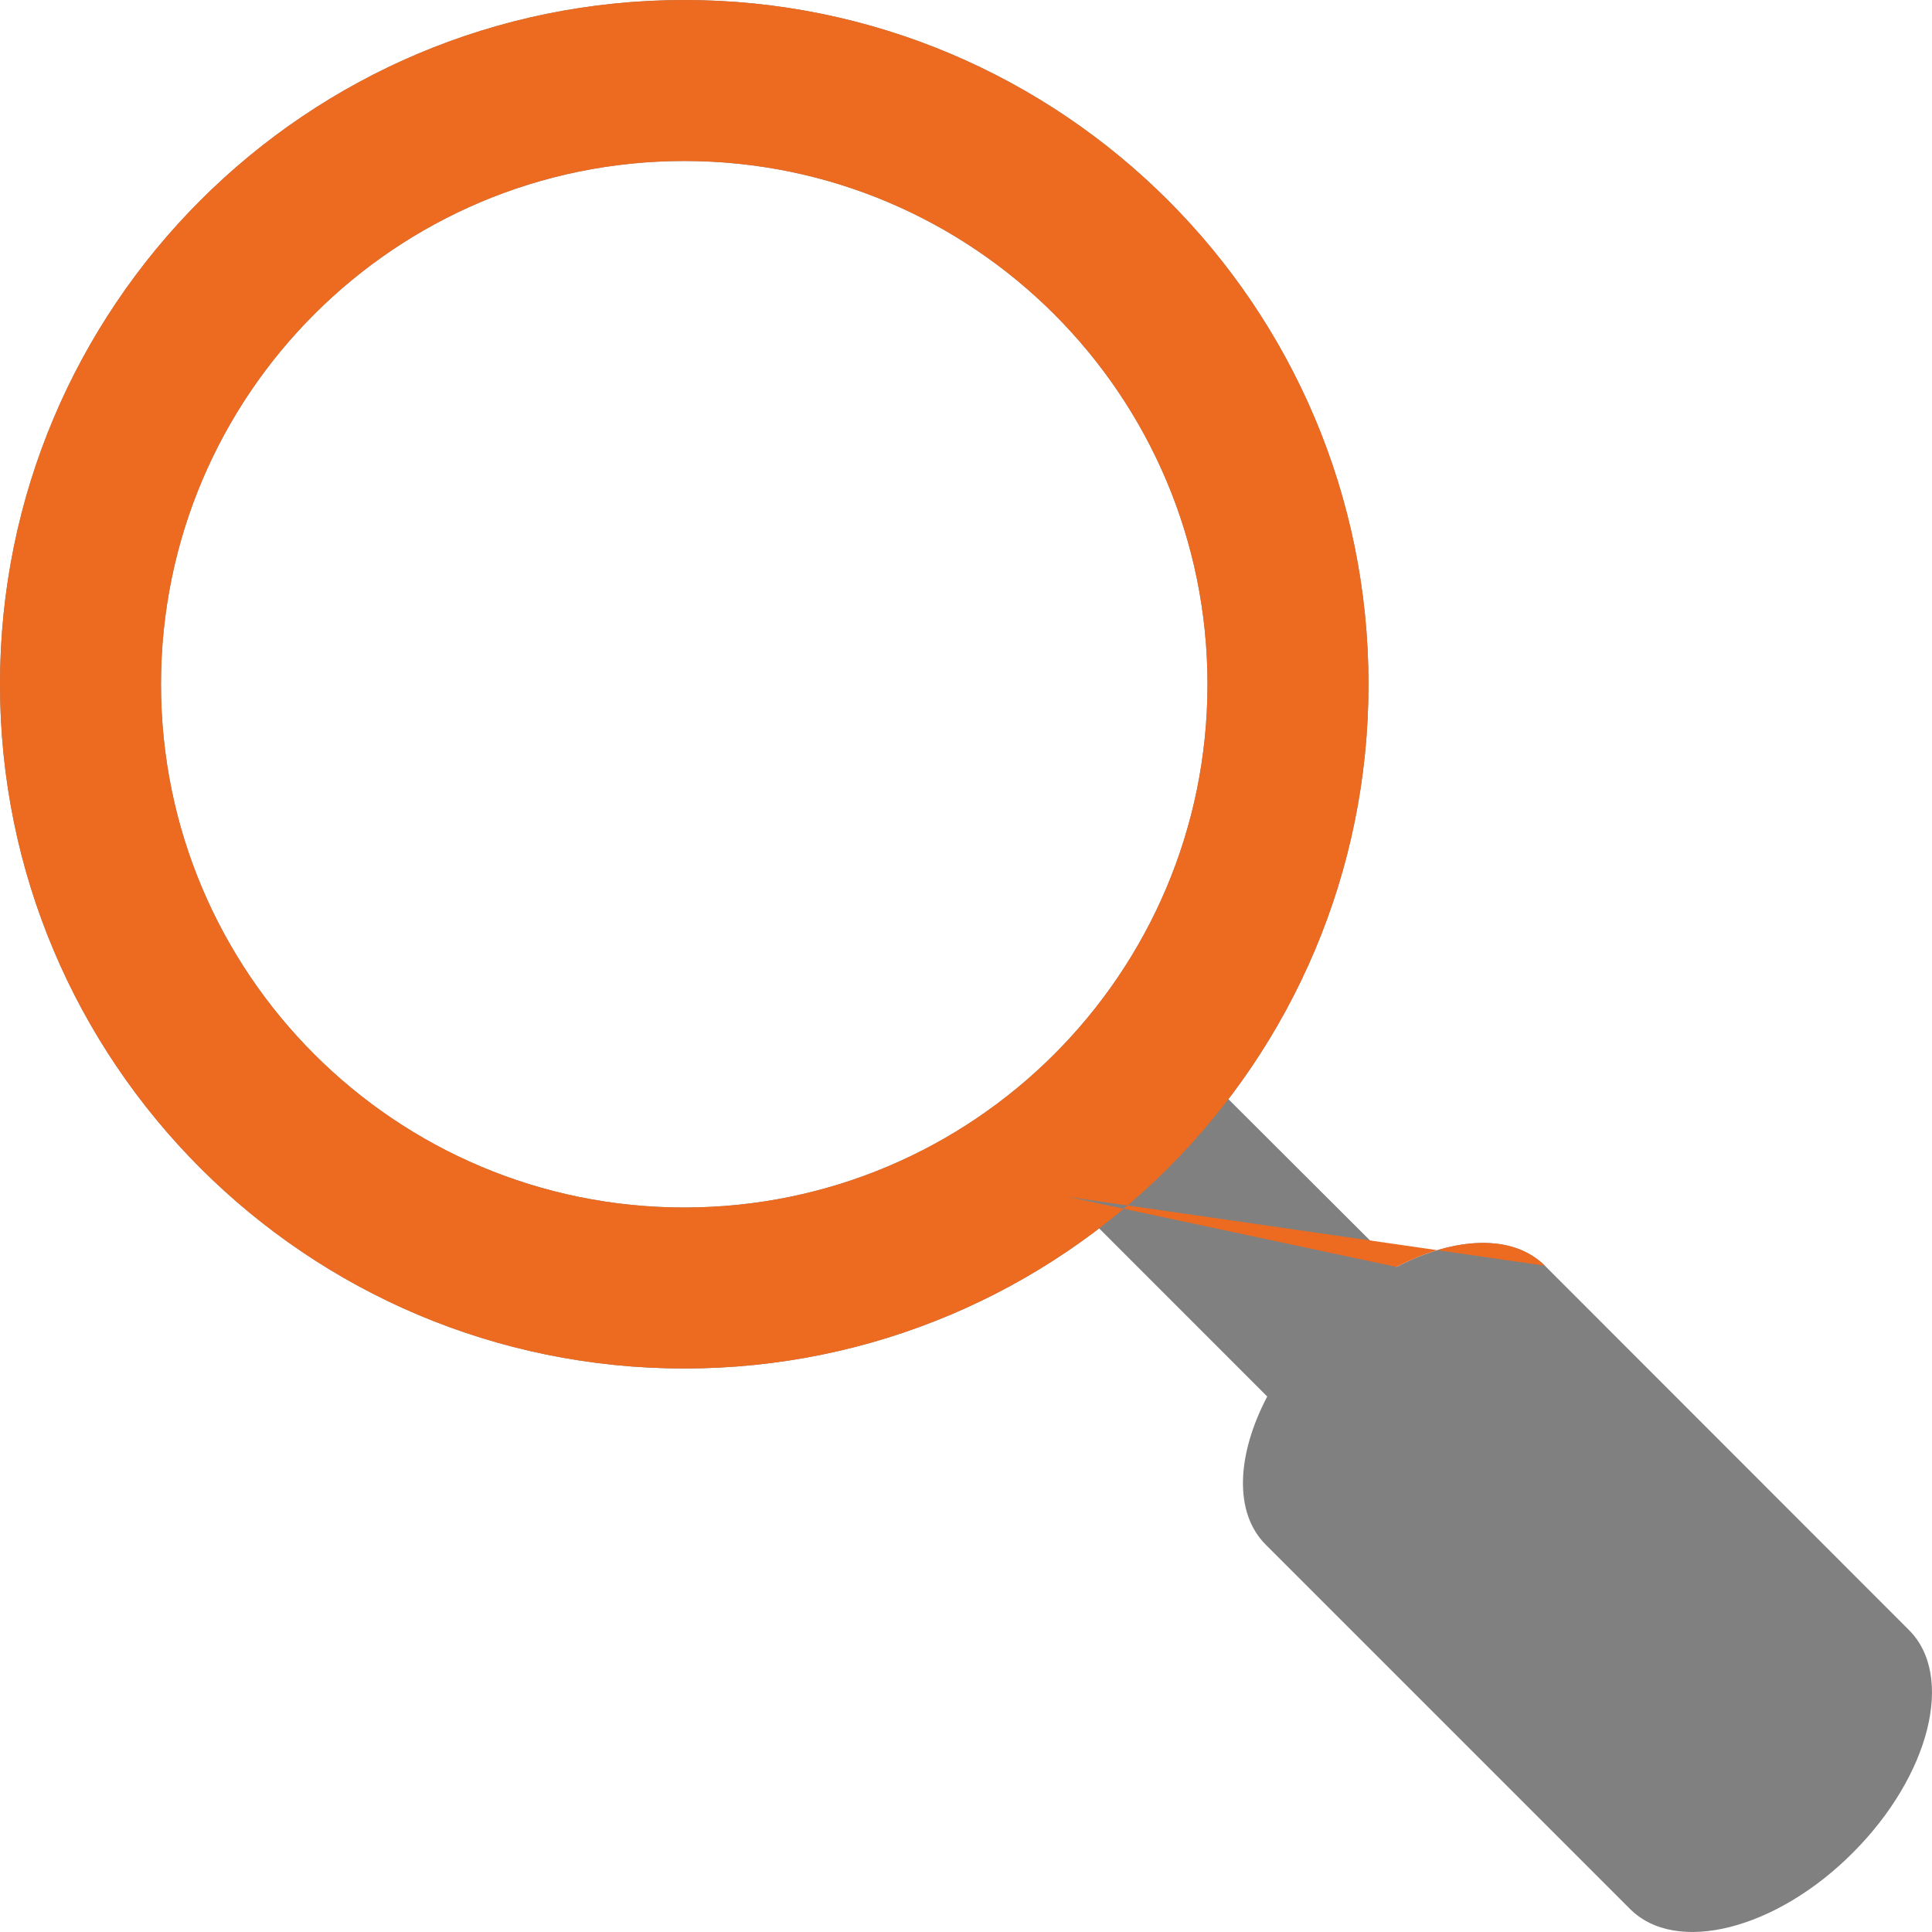
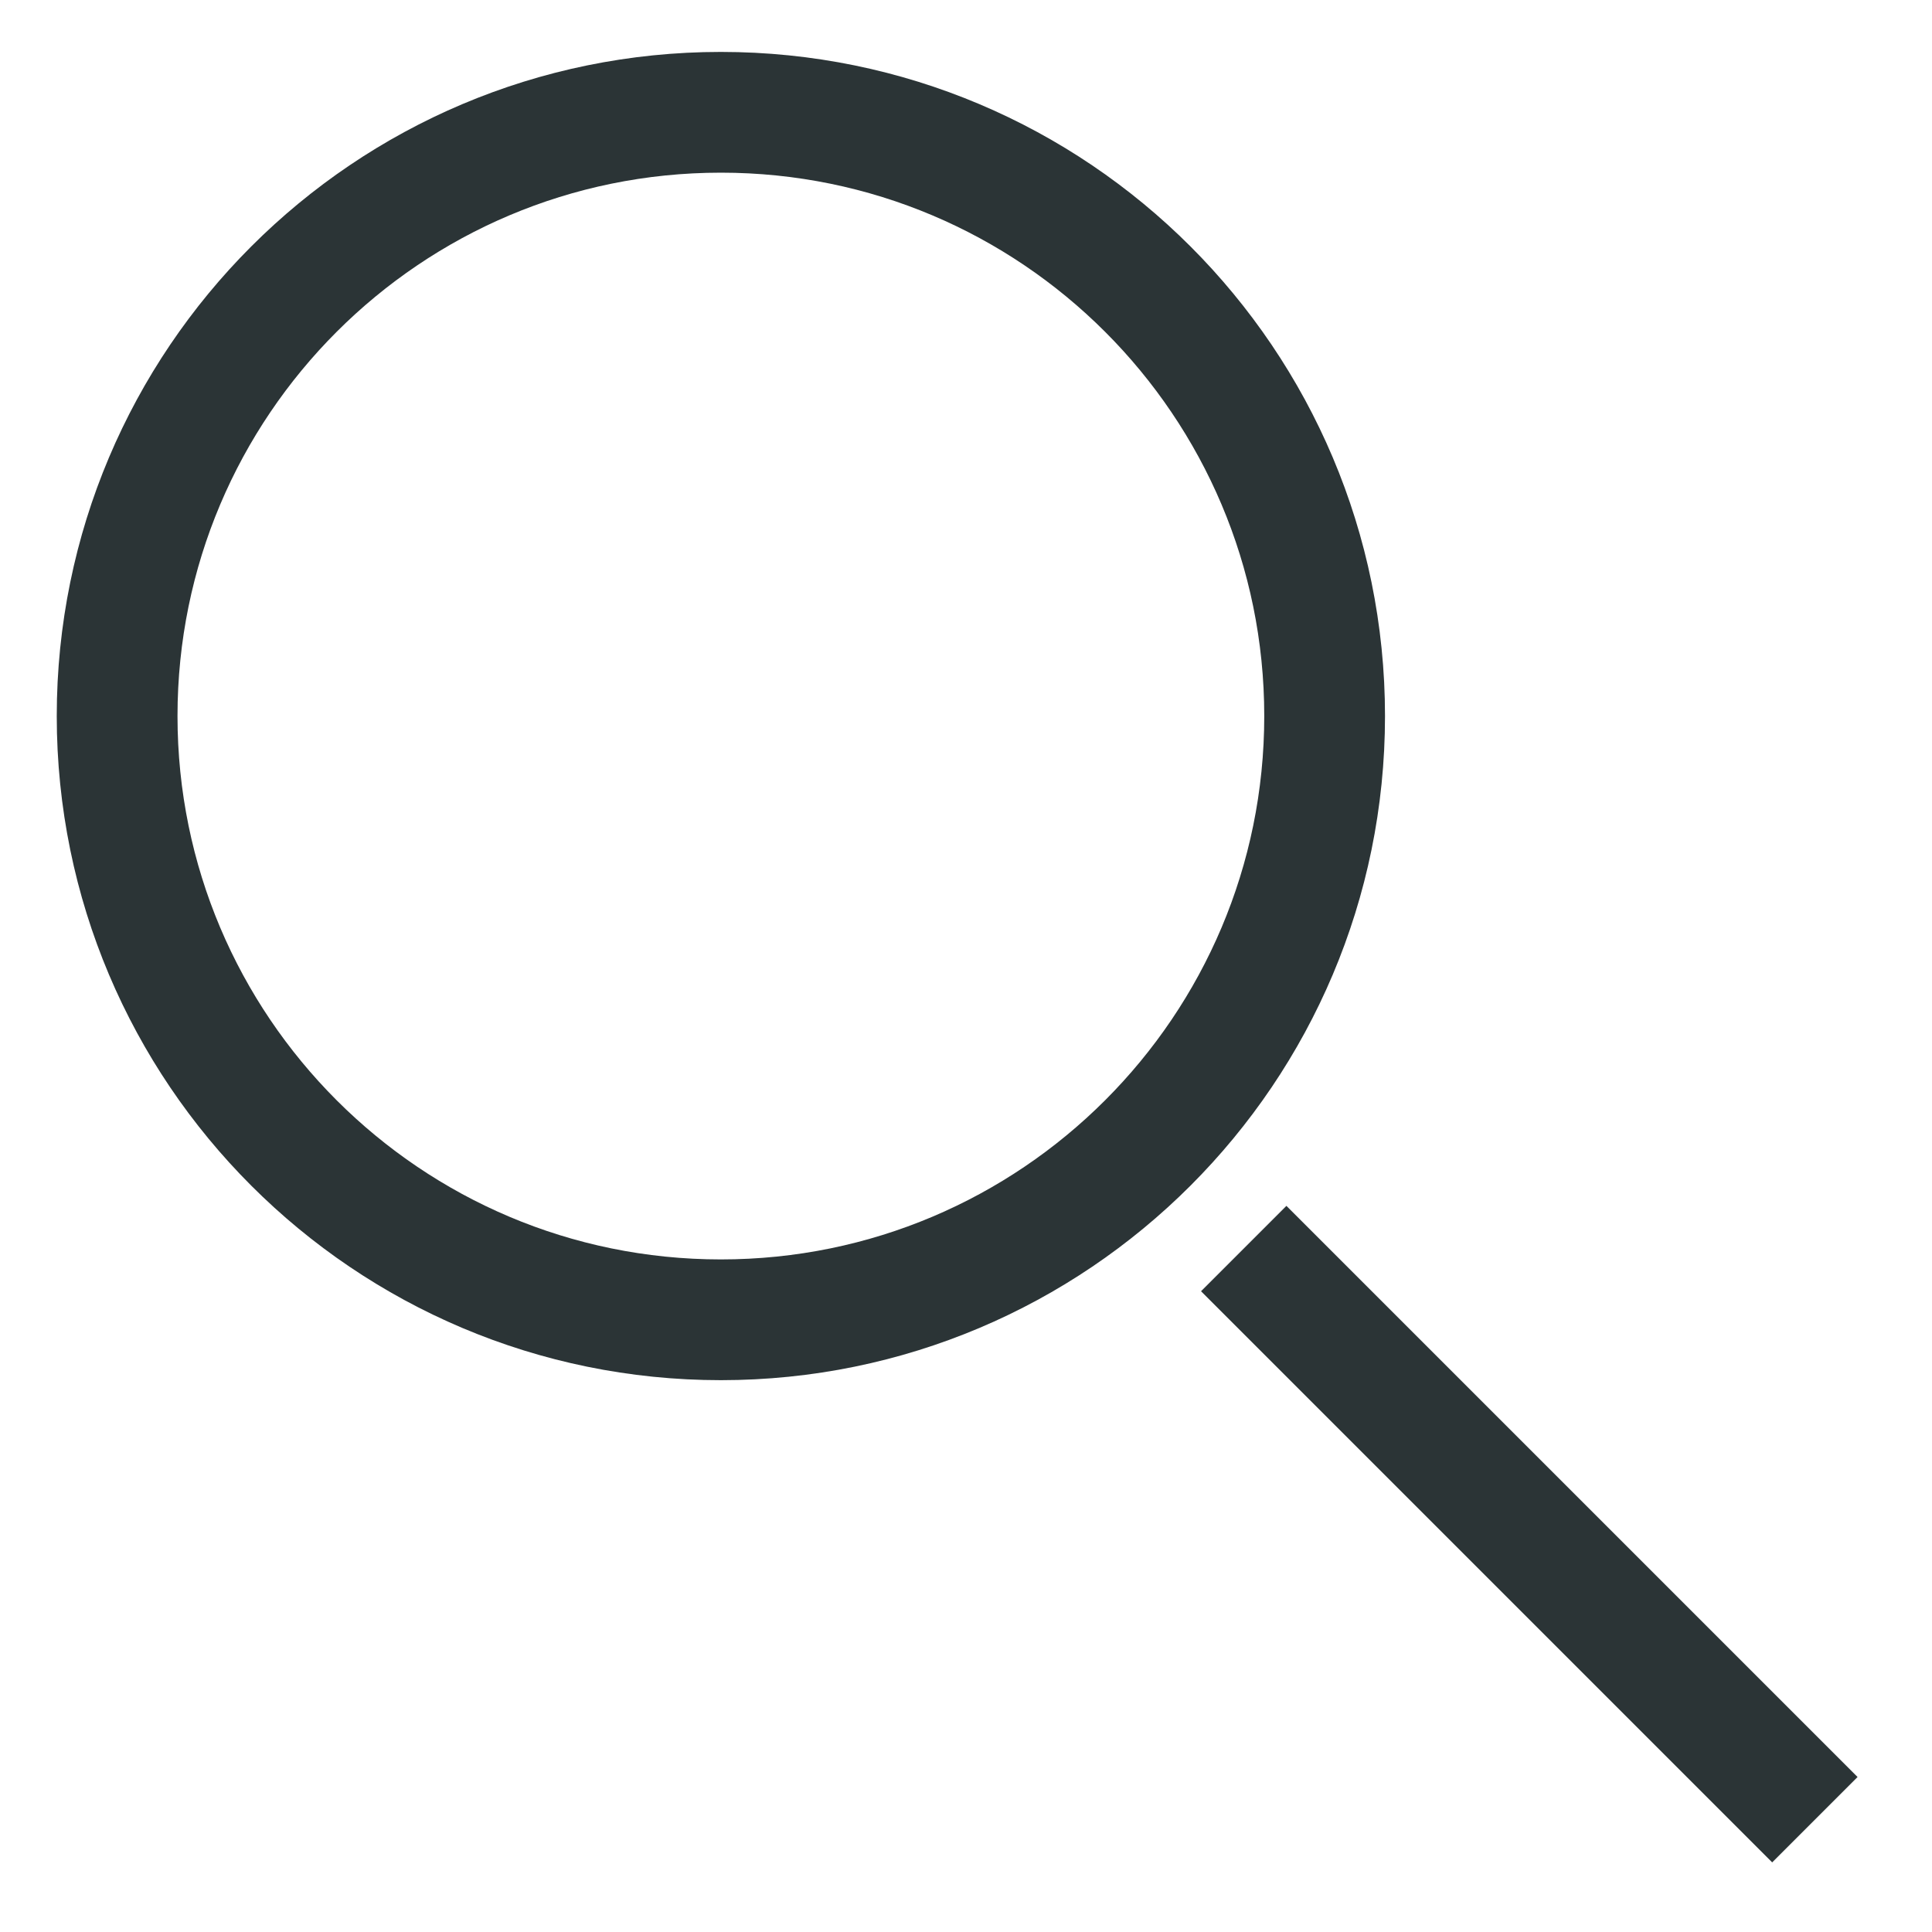
- <svg xmlns="http://www.w3.org/2000/svg" viewBox="0 0 24 24" width="24px" height="24px">
-   <path fill="#808080" d="M 13.262 14.867 L 15.742 17.348 C 15.363 18.07 15.324 18.789 15.723 19.188 L 20.25 23.715 C 20.82 24.285 22.062 23.973 23.016 23.016 C 23.973 22.059 24.285 20.82 23.715 20.25 L 19.191 15.723 C 18.789 15.324 18.07 15.363 17.348 15.738 L 14.867 13.262 Z M 8.5 0 C 3.805 0 0 3.805 0 8.5 C 0 13.195 3.805 17 8.5 17 C 13.195 17 17 13.195 17 8.5 C 17 3.805 13.195 0 8.5 0 Z M 8.5 15 C 4.91 15 2 12.09 2 8.5 C 2 4.91 4.91 2 8.5 2 C 12.09 2 15 4.91 15 8.5 C 15 12.09 12.09 15 8.5 15 Z" />
-   <path fill="#ED6B21" d="M 13.262 14.867 L 19.191 15.723 C 18.789 15.324 18.07 15.363 17.348 15.738 M 8.5 0 C 3.805 0 0 3.805 0 8.5 C 0 13.195 3.805 17 8.5 17 C 13.195 17 17 13.195 17 8.5 C 17 3.805 13.195 0 8.5 0 Z M 8.5 15 C 4.91 15 2 12.09 2 8.5 C 2 4.91 4.91 2 8.5 2 C 12.09 2 15 4.91 15 8.5 C 15 12.09 12.09 15 8.5 15 Z" />
+ <svg xmlns="http://www.w3.org/2000/svg" id="图层_1" data-name="图层 1" viewBox="0 0 16 16">
+   <defs>
+     <style>.cls-1,.cls-2{fill:none;}.cls-2{stroke:#2b3436;}</style>
+   </defs>
+   <circle fill="none" stroke="#2b3436" cx="5.97" cy="5.93" r="5" />
+   <line fill="none" stroke="#2b3436" x1="10.3" y1="10.34" x2="15.03" y2="15.07" />
</svg>
